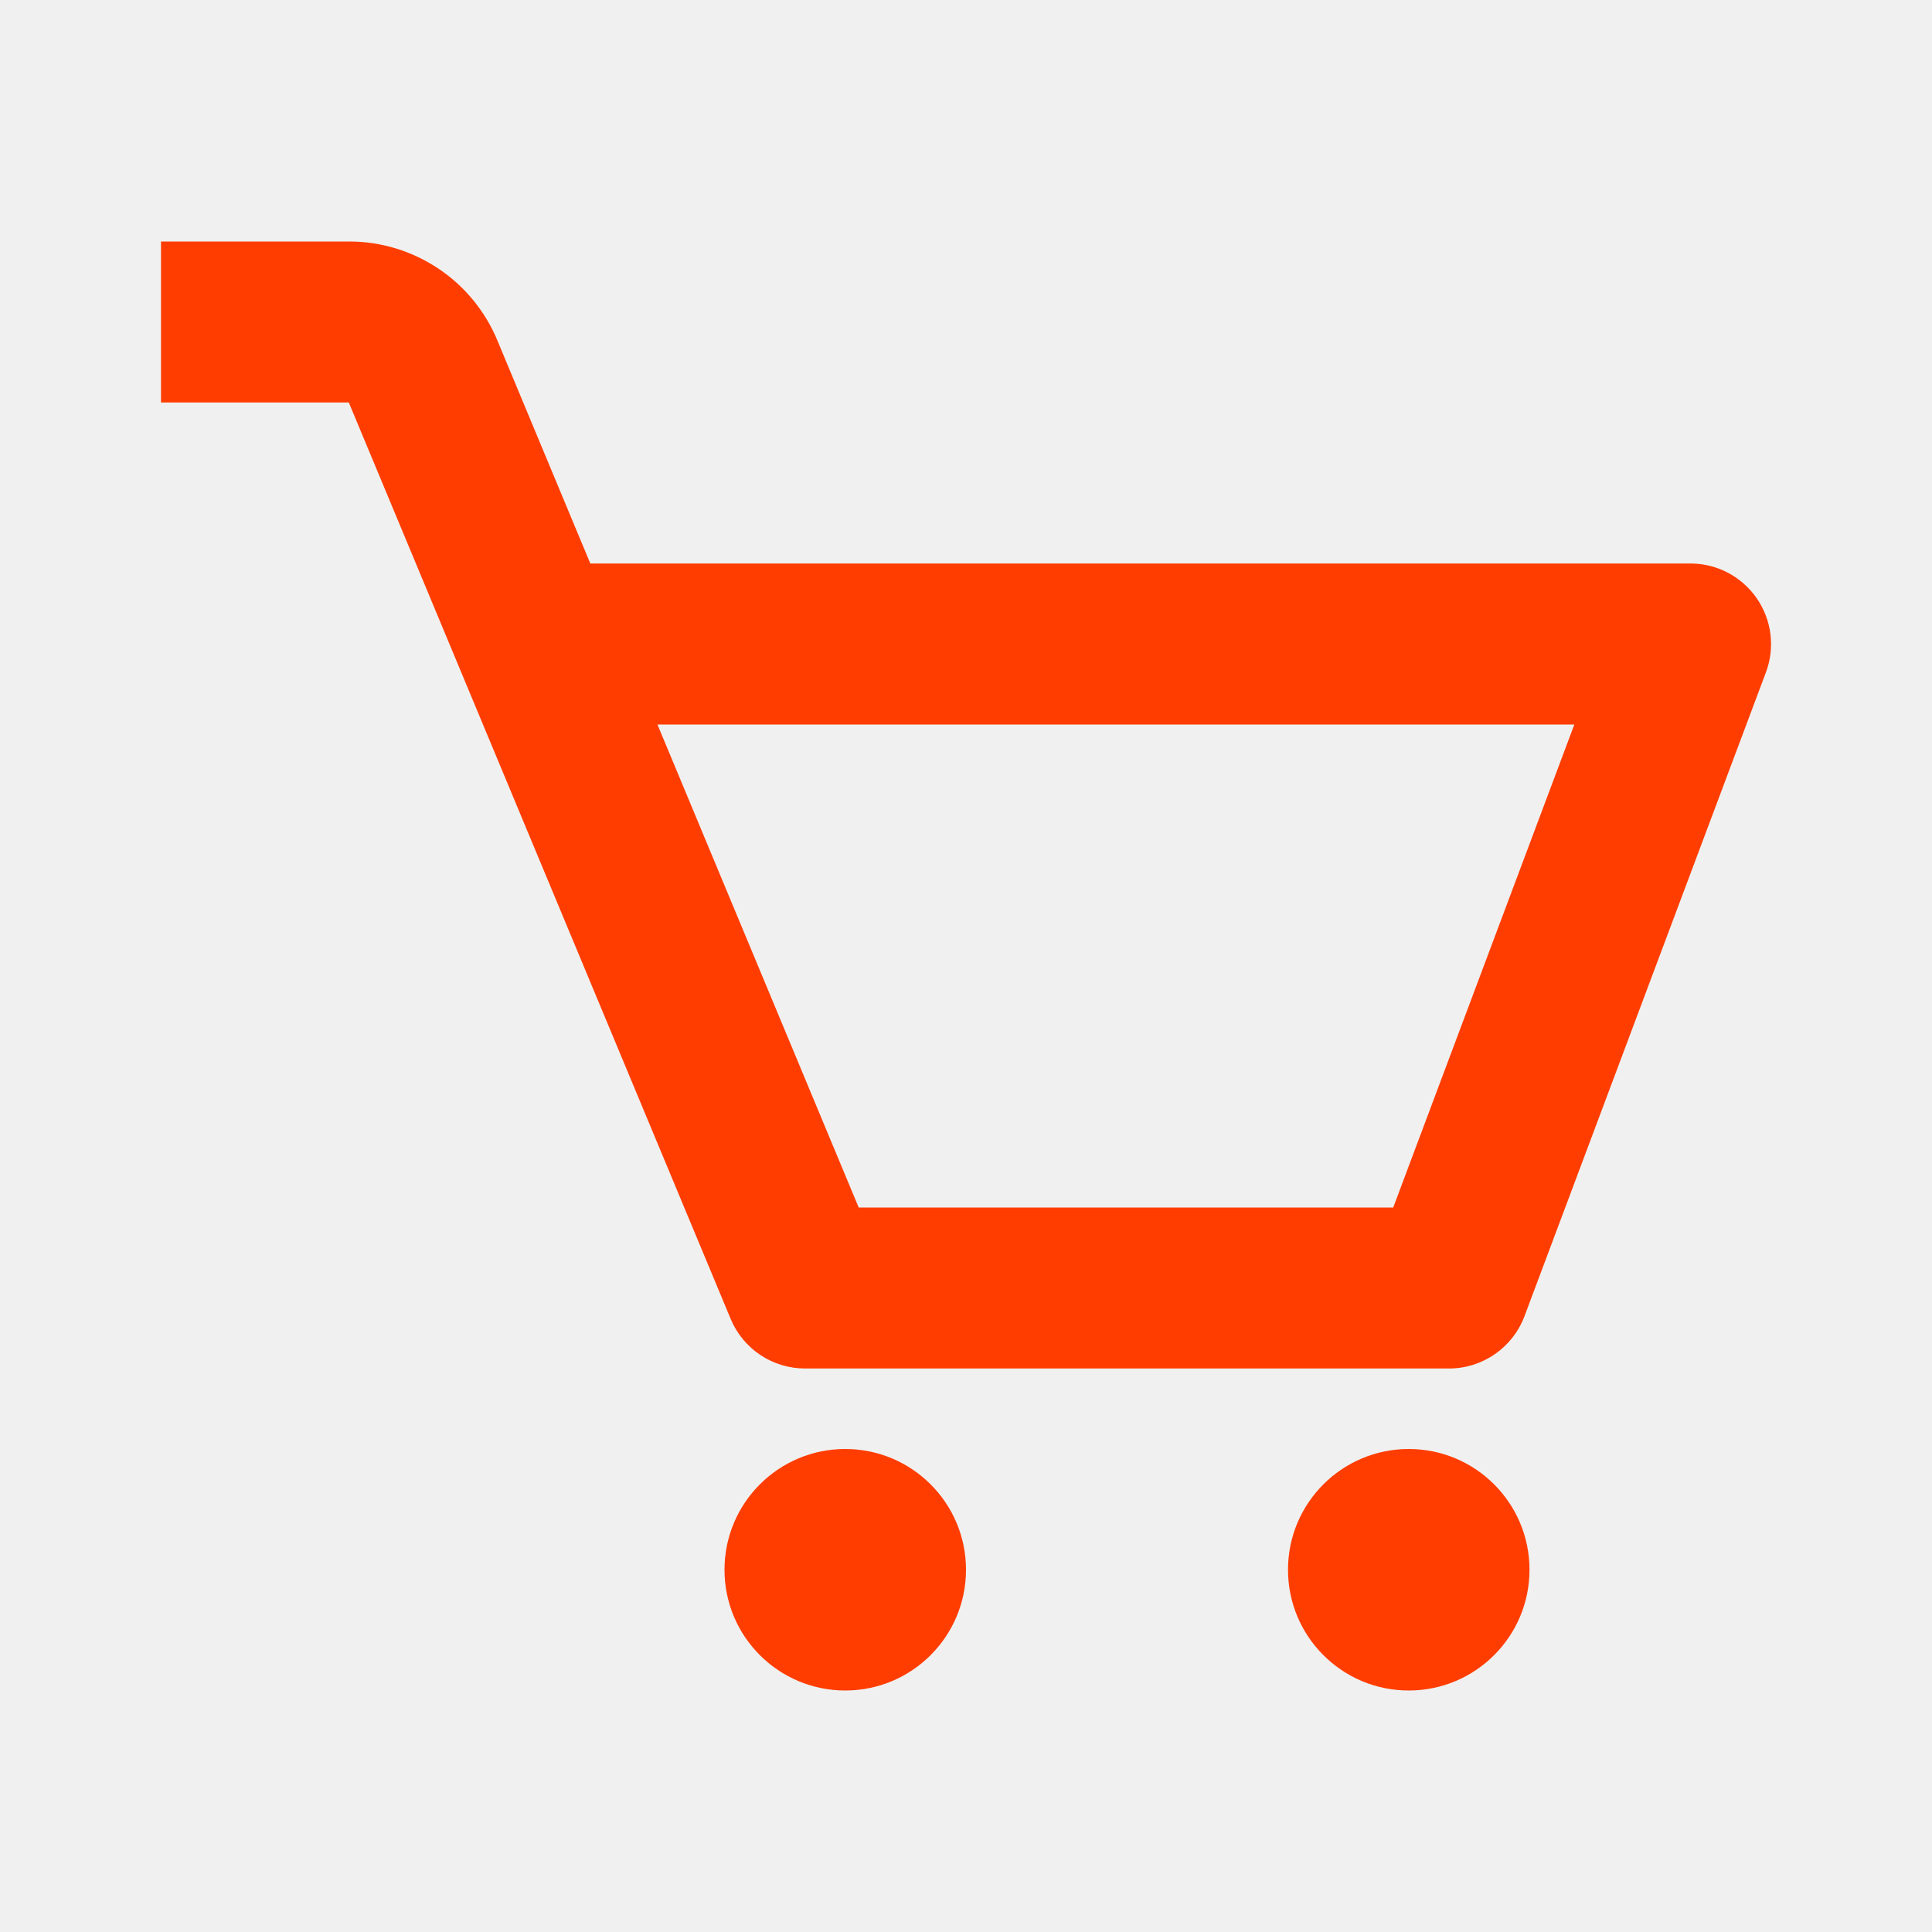
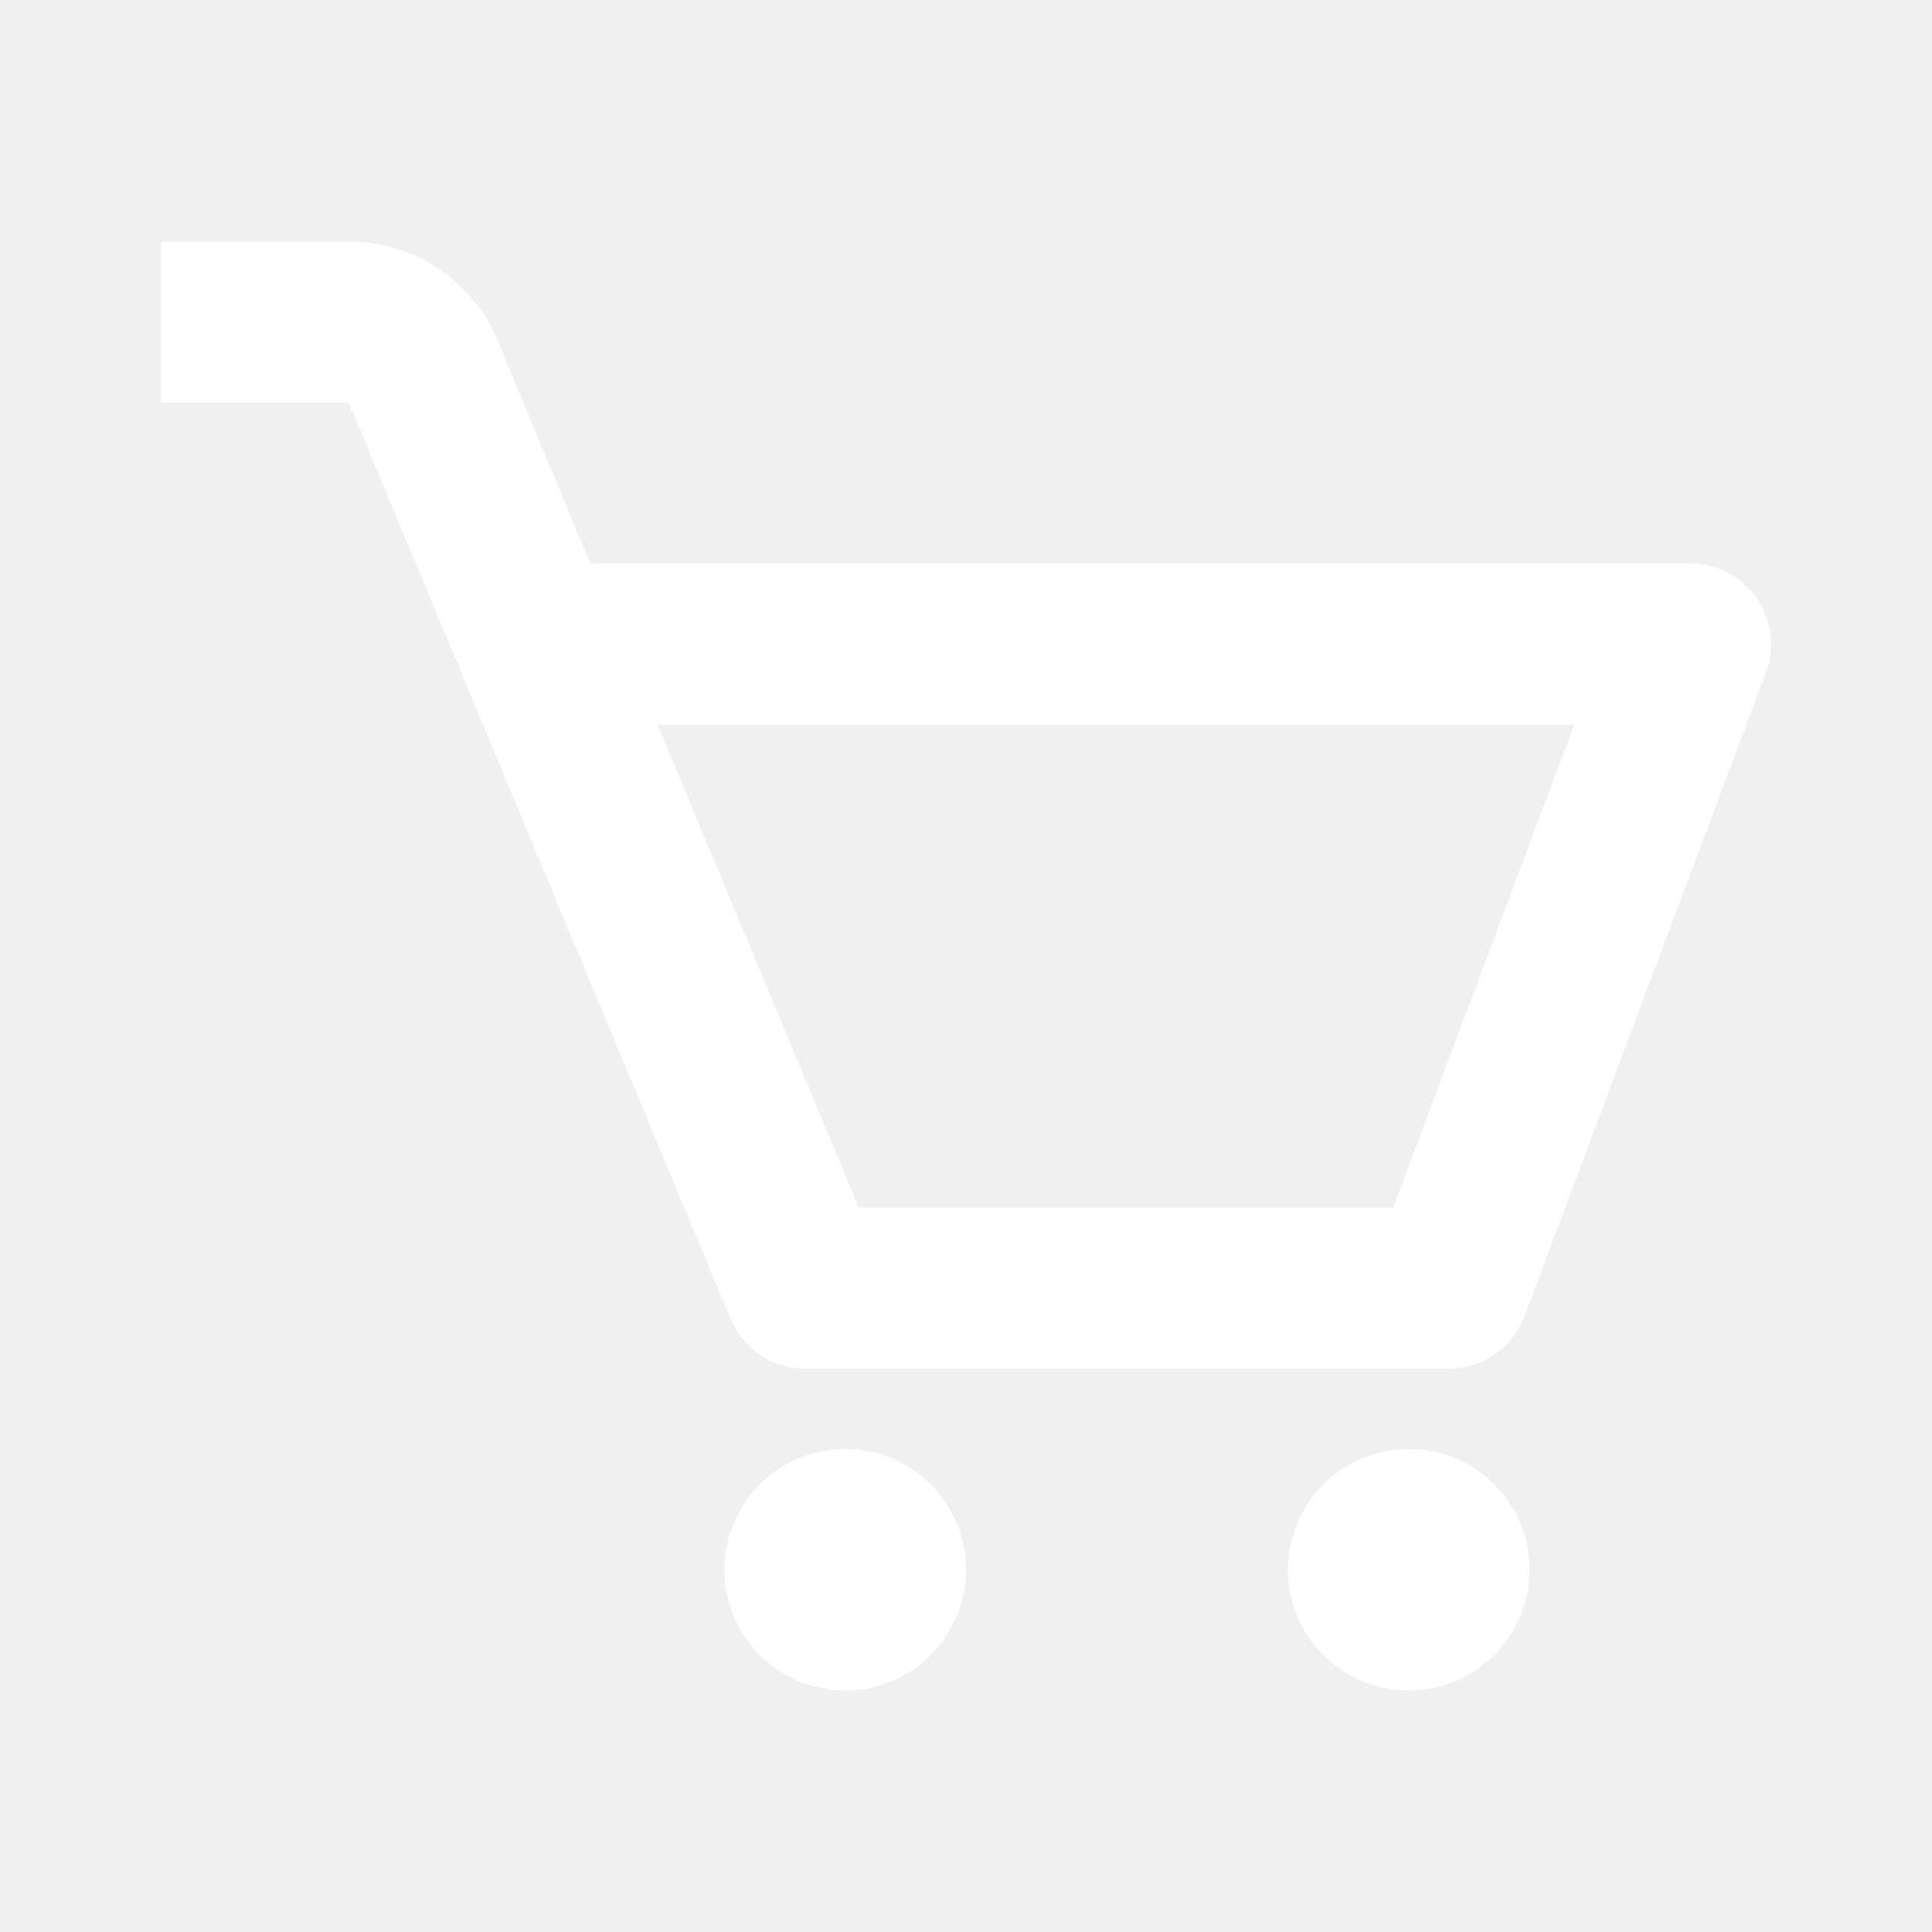
<svg xmlns="http://www.w3.org/2000/svg" width="24" height="24" viewBox="0 0 24 24">
-   <path d="M21.822 7.431A1 1 0 0 0 21 7H7.333L6.179 4.23A1.994 1.994 0 0 0 4.333 3H2v2h2.333l4.744 11.385A1 1 0 0 0 10 17h8c.417 0 .79-.259.937-.648l3-8a1 1 0 0 0-.115-.921zM17.307 15h-6.64l-2.5-6h11.39l-2.25 6z" fill="#ff3d00" />
-   <circle cx="10.5" cy="19.5" r="1.5" fill="#ff3d00" />
-   <circle cx="17.5" cy="19.5" r="1.5" fill="#ff3d00" />
+   <path d="M21.822 7.431A1 1 0 0 0 21 7H7.333L6.179 4.23A1.994 1.994 0 0 0 4.333 3H2v2h2.333l4.744 11.385A1 1 0 0 0 10 17h8c.417 0 .79-.259.937-.648l3-8a1 1 0 0 0-.115-.921zM17.307 15h-6.64l-2.5-6h11.39l-2.25 6z" fill="#fff" />
+   <circle cx="10.5" cy="19.5" r="1.5" fill="#fff" />
+   <circle cx="17.5" cy="19.5" r="1.5" fill="#fff" />
</svg>
